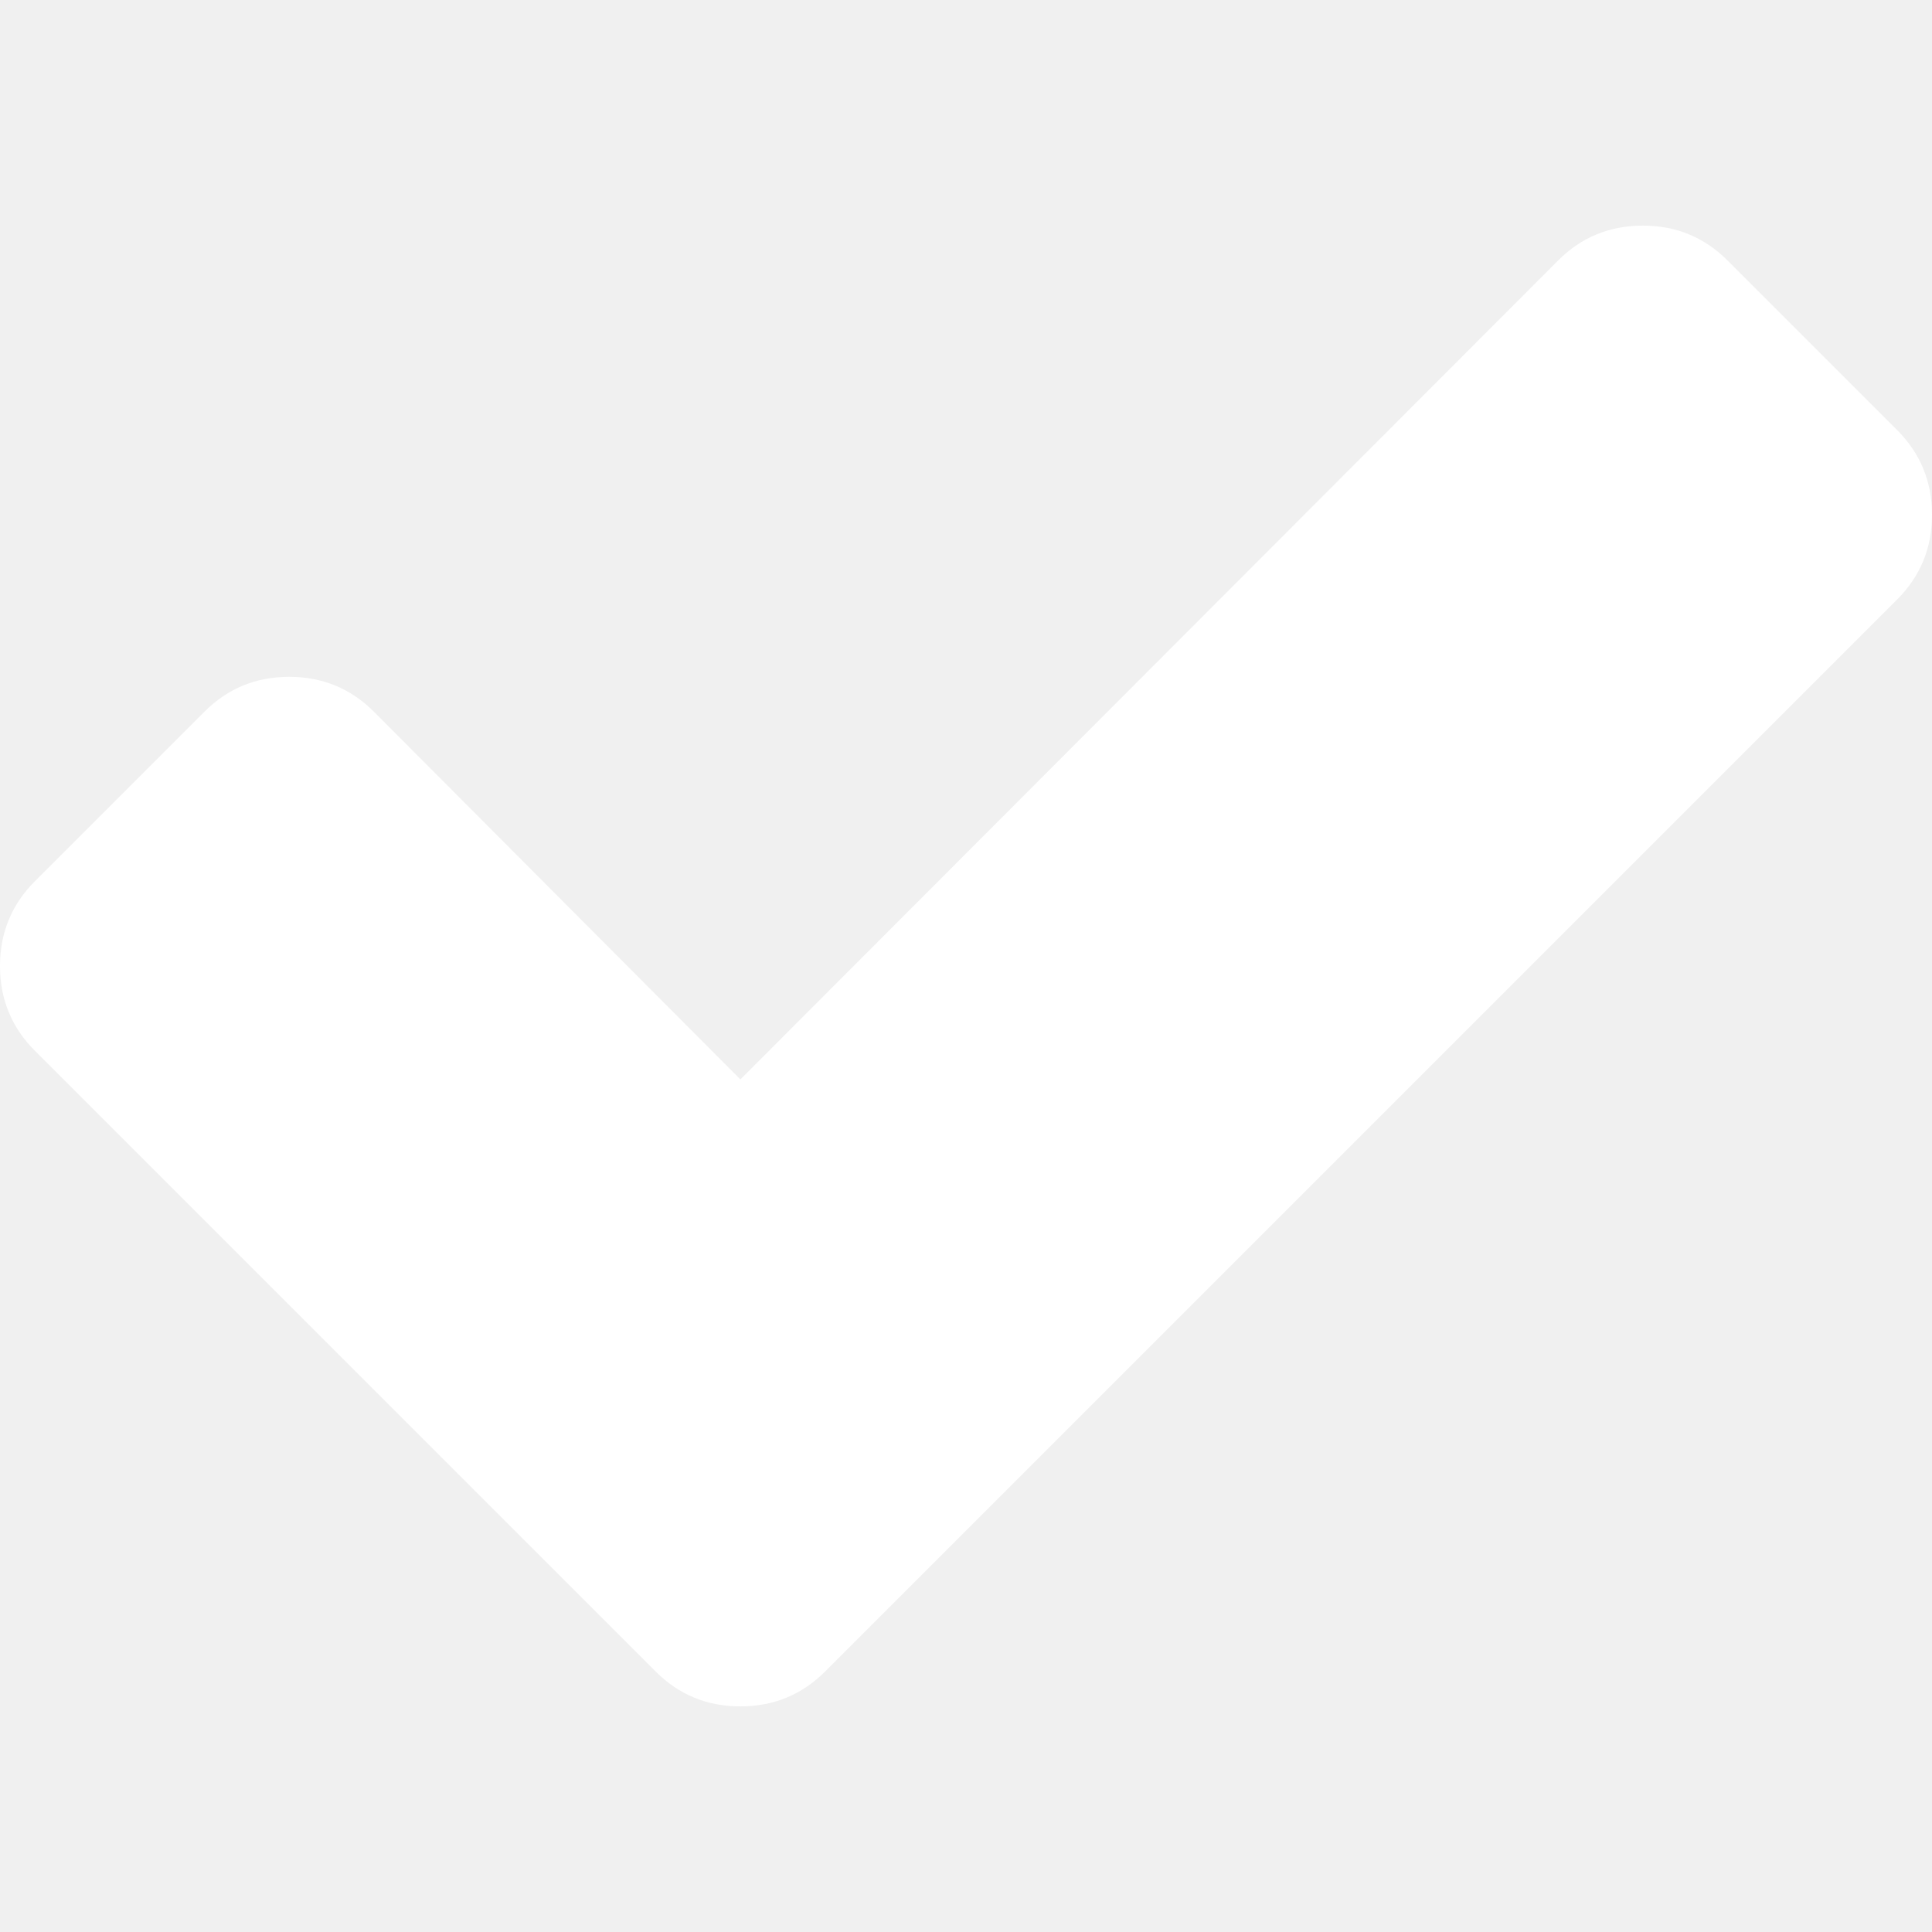
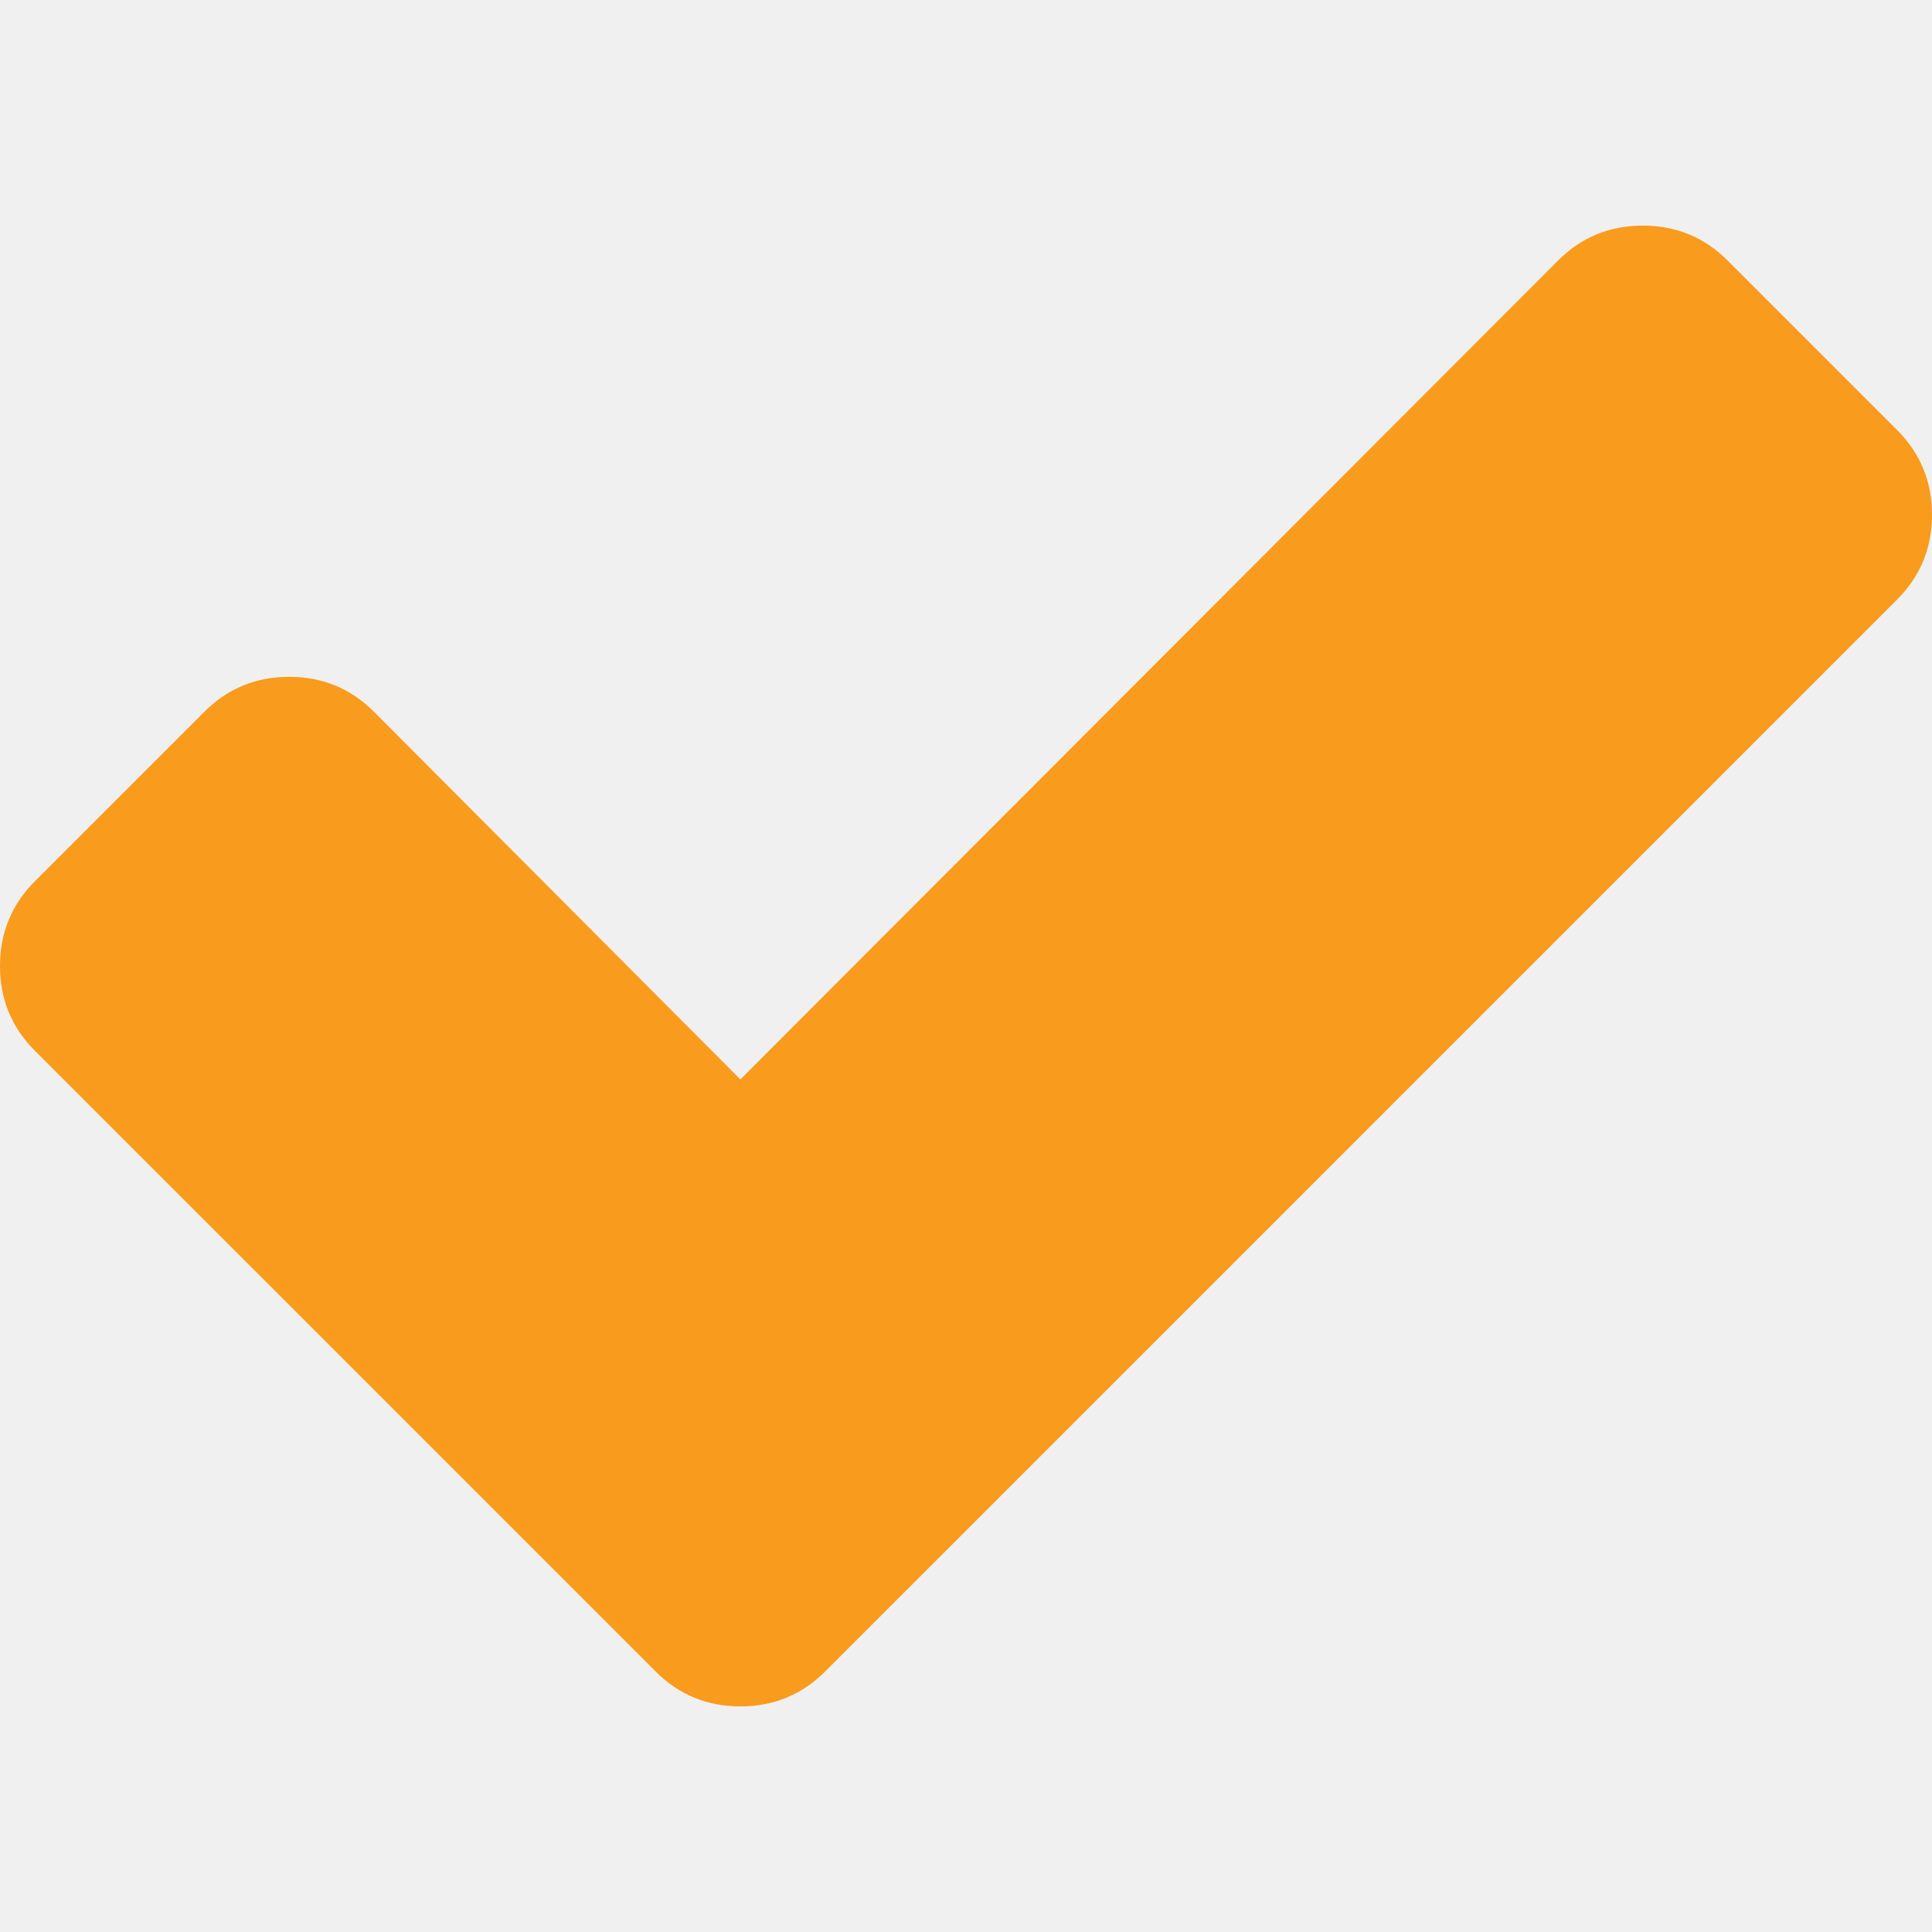
- <svg xmlns="http://www.w3.org/2000/svg" width="442.533" height="442.533" viewBox="0 0 442.533 442.533" fill="#fff">
-   <path d="M434.539 98.499l-38.828-38.828c-5.324-5.328-11.799-7.993-19.41-7.993-7.618 0-14.093 2.665-19.417 7.993L169.59 247.248l-83.939-84.225c-5.33-5.33-11.801-7.992-19.412-7.992-7.616 0-14.087 2.662-19.417 7.992L7.994 201.852C2.664 207.181 0 213.654 0 221.269c0 7.609 2.664 14.088 7.994 19.416l103.351 103.349 38.831 38.828c5.327 5.332 11.8 7.994 19.414 7.994 7.611 0 14.084-2.669 19.414-7.994l38.83-38.828L434.539 137.33c5.325-5.33 7.994-11.802 7.994-19.417.004-7.611-2.669-14.084-7.994-19.414z" />
+ <svg xmlns="http://www.w3.org/2000/svg" version="1.1" id="Capa_1" x="0px" y="0px" width="442.533px" height="442.533px" viewBox="0 0 442.533 442.533" style="enable-background:new 0 0 442.533 442.533;" xml:space="preserve" fill="#f99b1c">
+   <g>
+     <path d="M434.539,98.499l-38.828-38.828c-5.324-5.328-11.799-7.993-19.41-7.993c-7.618,0-14.093,2.665-19.417,7.993L169.59,247.248    l-83.939-84.225c-5.33-5.33-11.801-7.992-19.412-7.992c-7.616,0-14.087,2.662-19.417,7.992L7.994,201.852    C2.664,207.181,0,213.654,0,221.269c0,7.609,2.664,14.088,7.994,19.416l103.351,103.349l38.831,38.828    c5.327,5.332,11.8,7.994,19.414,7.994c7.611,0,14.084-2.669,19.414-7.994l38.83-38.828L434.539,137.33    c5.325-5.33,7.994-11.802,7.994-19.417C442.537,110.302,439.864,103.829,434.539,98.499z" />
+   </g>
</svg>
